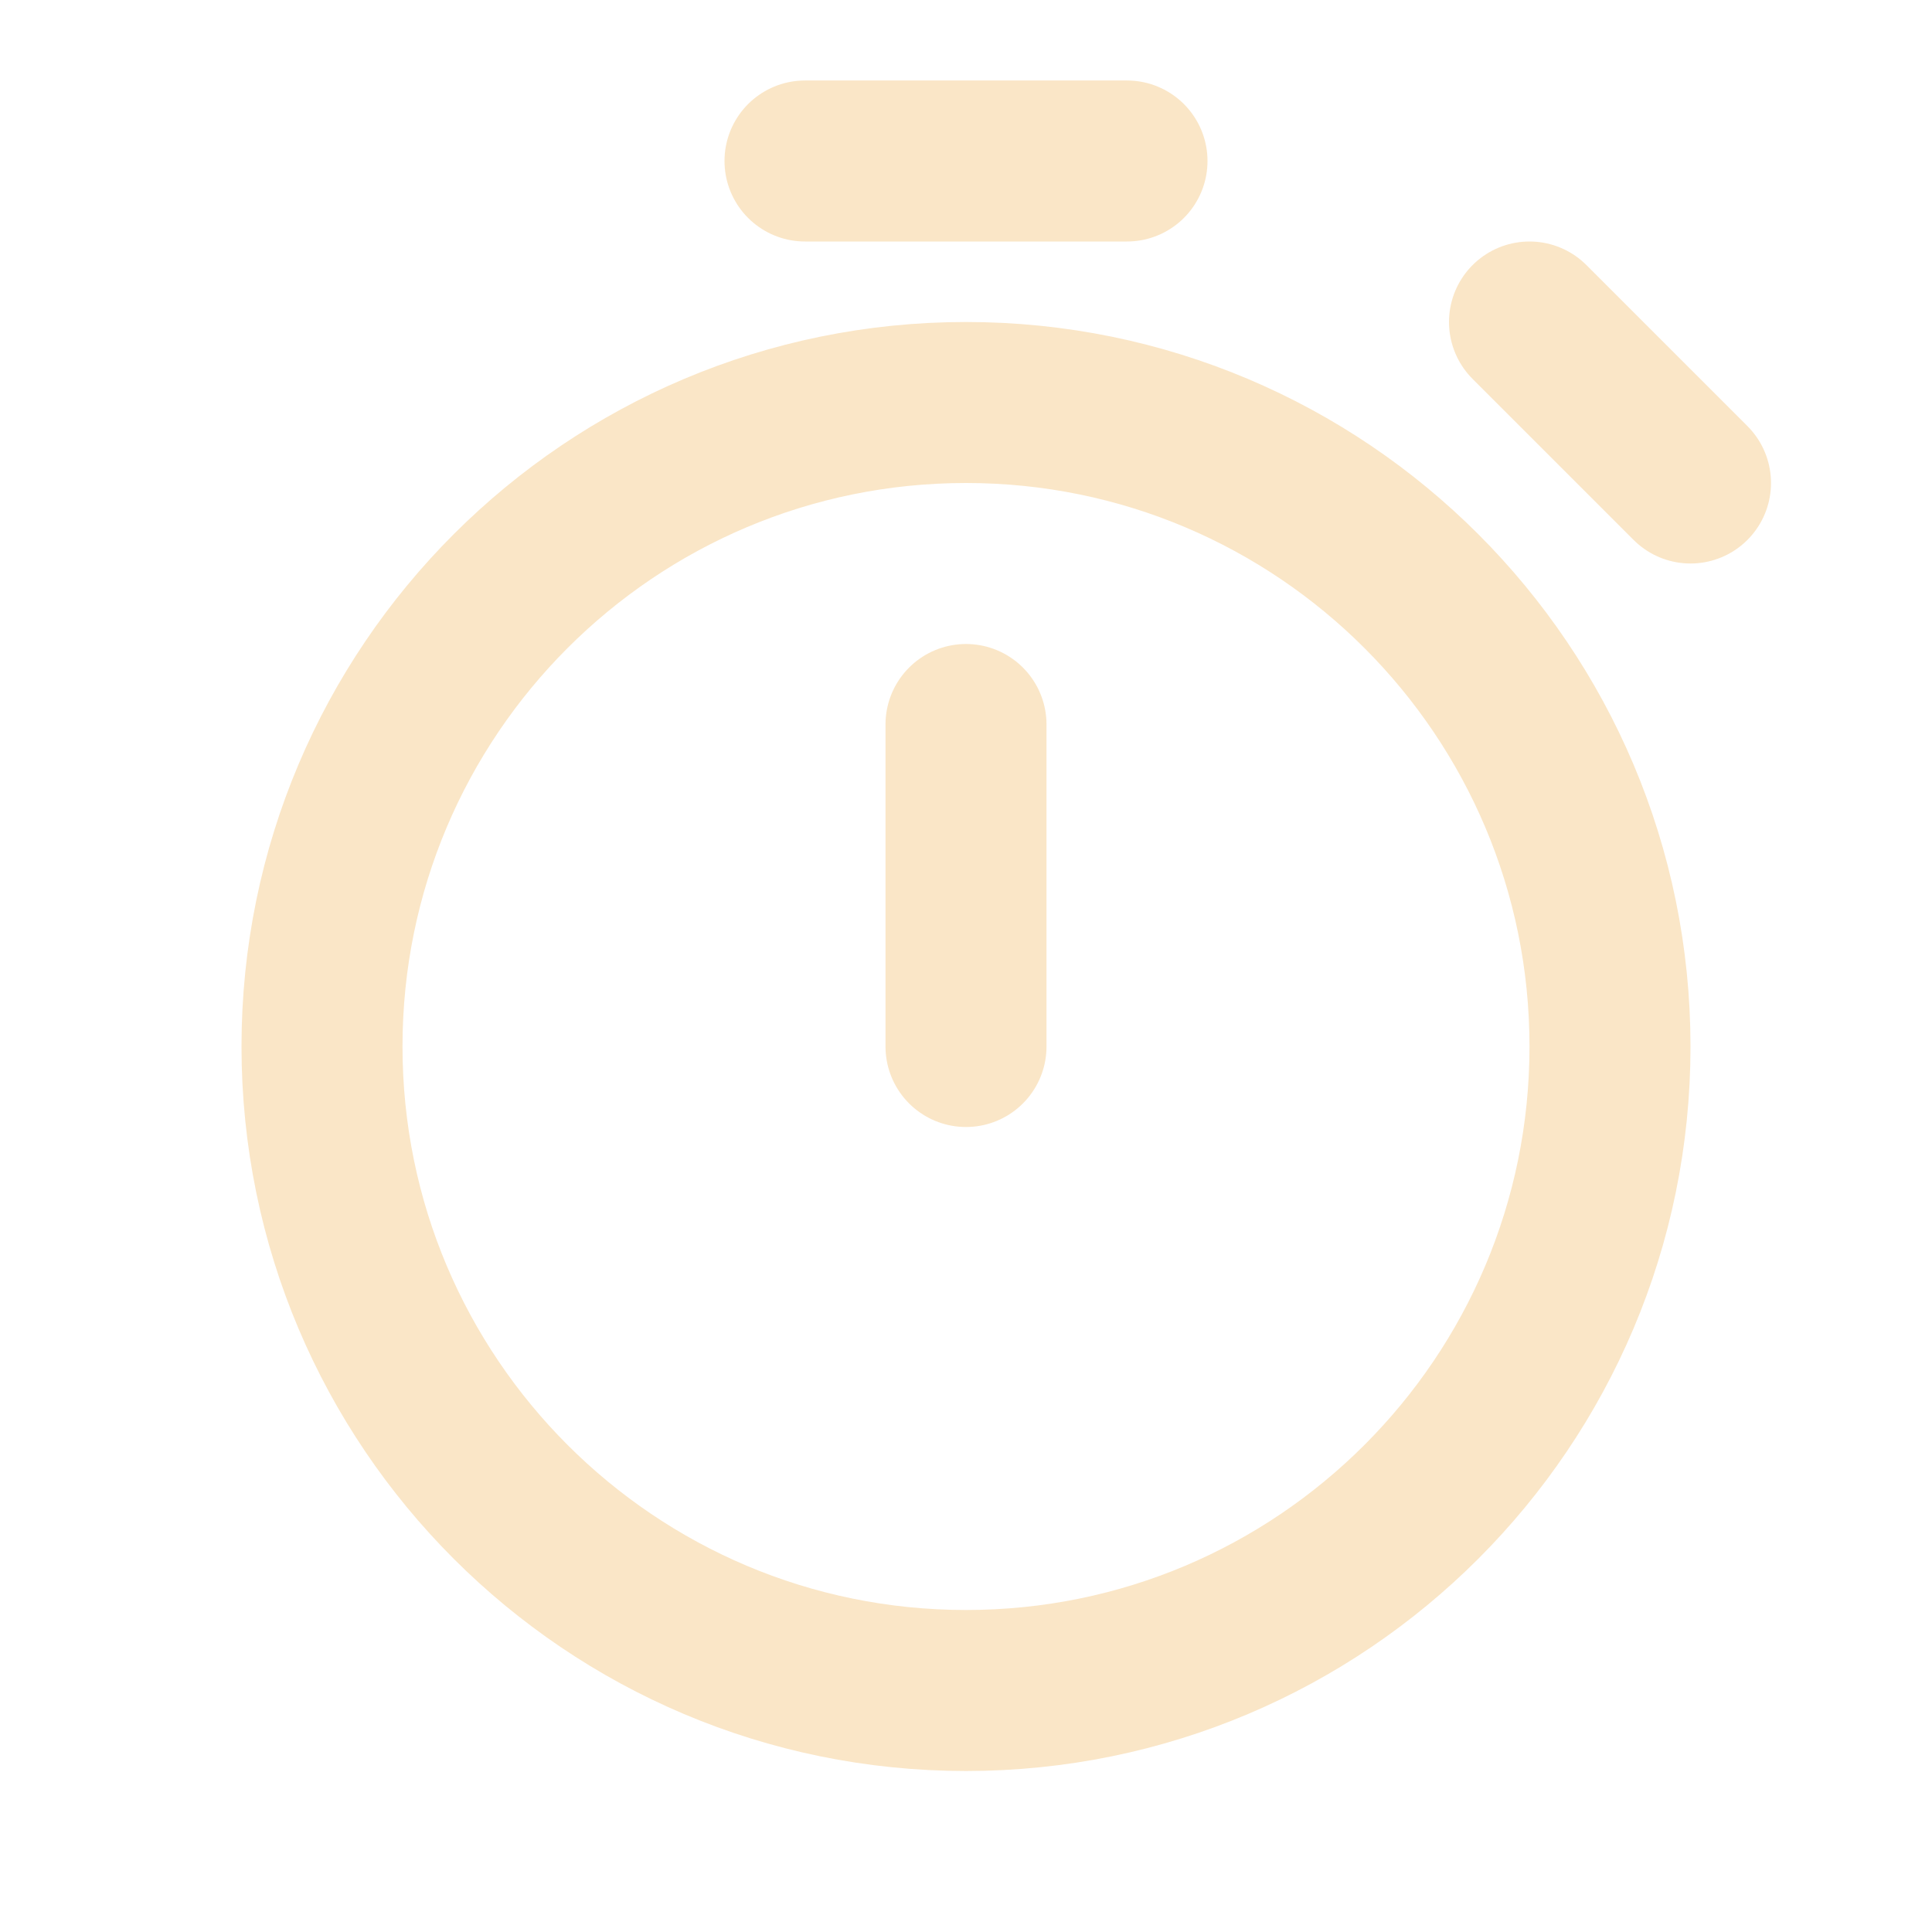
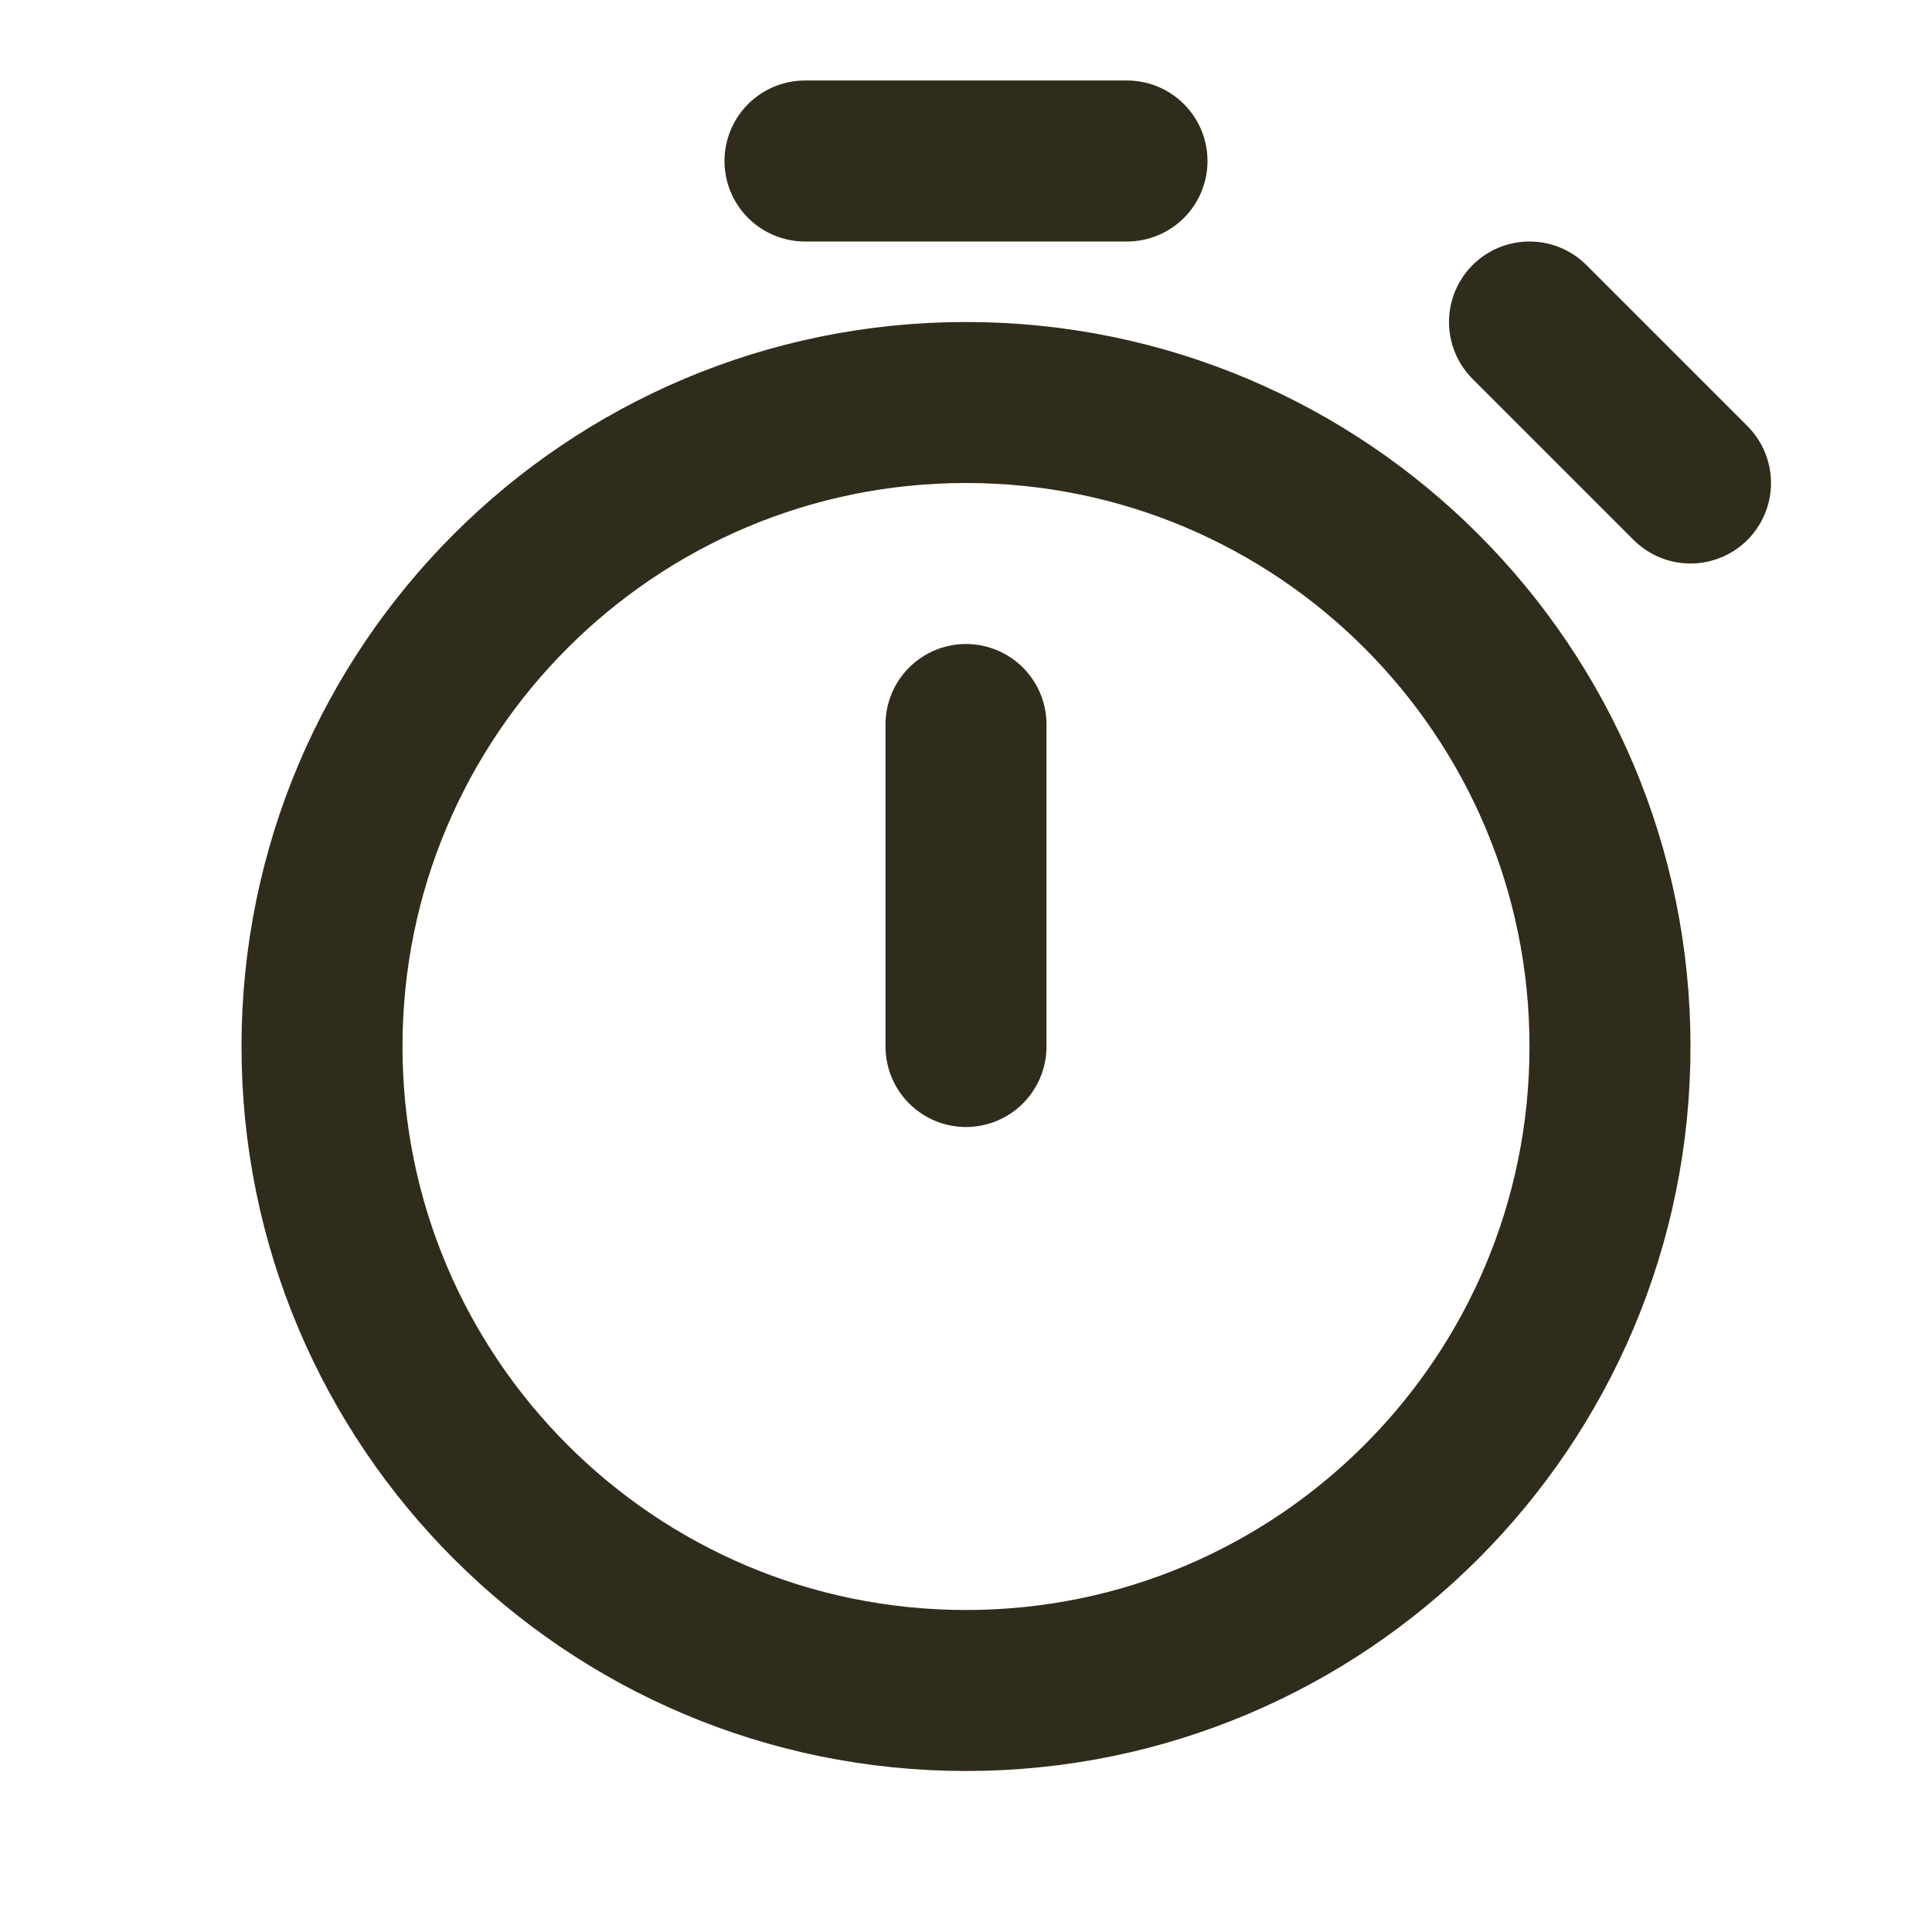
<svg xmlns="http://www.w3.org/2000/svg" width="800px" height="800px" viewBox="0 0 24 24" fill="none">
  <g id="SVGRepo_bgCarrier" stroke-width="0" />
  <g id="SVGRepo_tracerCarrier" stroke-linecap="round" stroke-linejoin="round" />
  <g id="SVGRepo_iconCarrier">
    <g id="Calendar / Timer">
-       <path id="Vector" d="M12 13V9M21 6L19 4M10 2H14M12 21C7.582 21 4 17.418 4 13C4 8.582 7.582 5 12 5C16.418 5 20 8.582 20 13C20 17.418 16.418 21 12 21Z" stroke="#fae6c7" stroke-width="2" stroke-linecap="round" stroke-linejoin="round" />
+       <path id="Vector" d="M12 13V9M21 6L19 4M10 2H14M12 21C7.582 21 4 17.418 4 13C4 8.582 7.582 5 12 5C16.418 5 20 8.582 20 13C20 17.418 16.418 21 12 21Z" stroke="#302c1b" stroke-width="2" stroke-linecap="round" stroke-linejoin="round" />
    </g>
  </g>
</svg>
